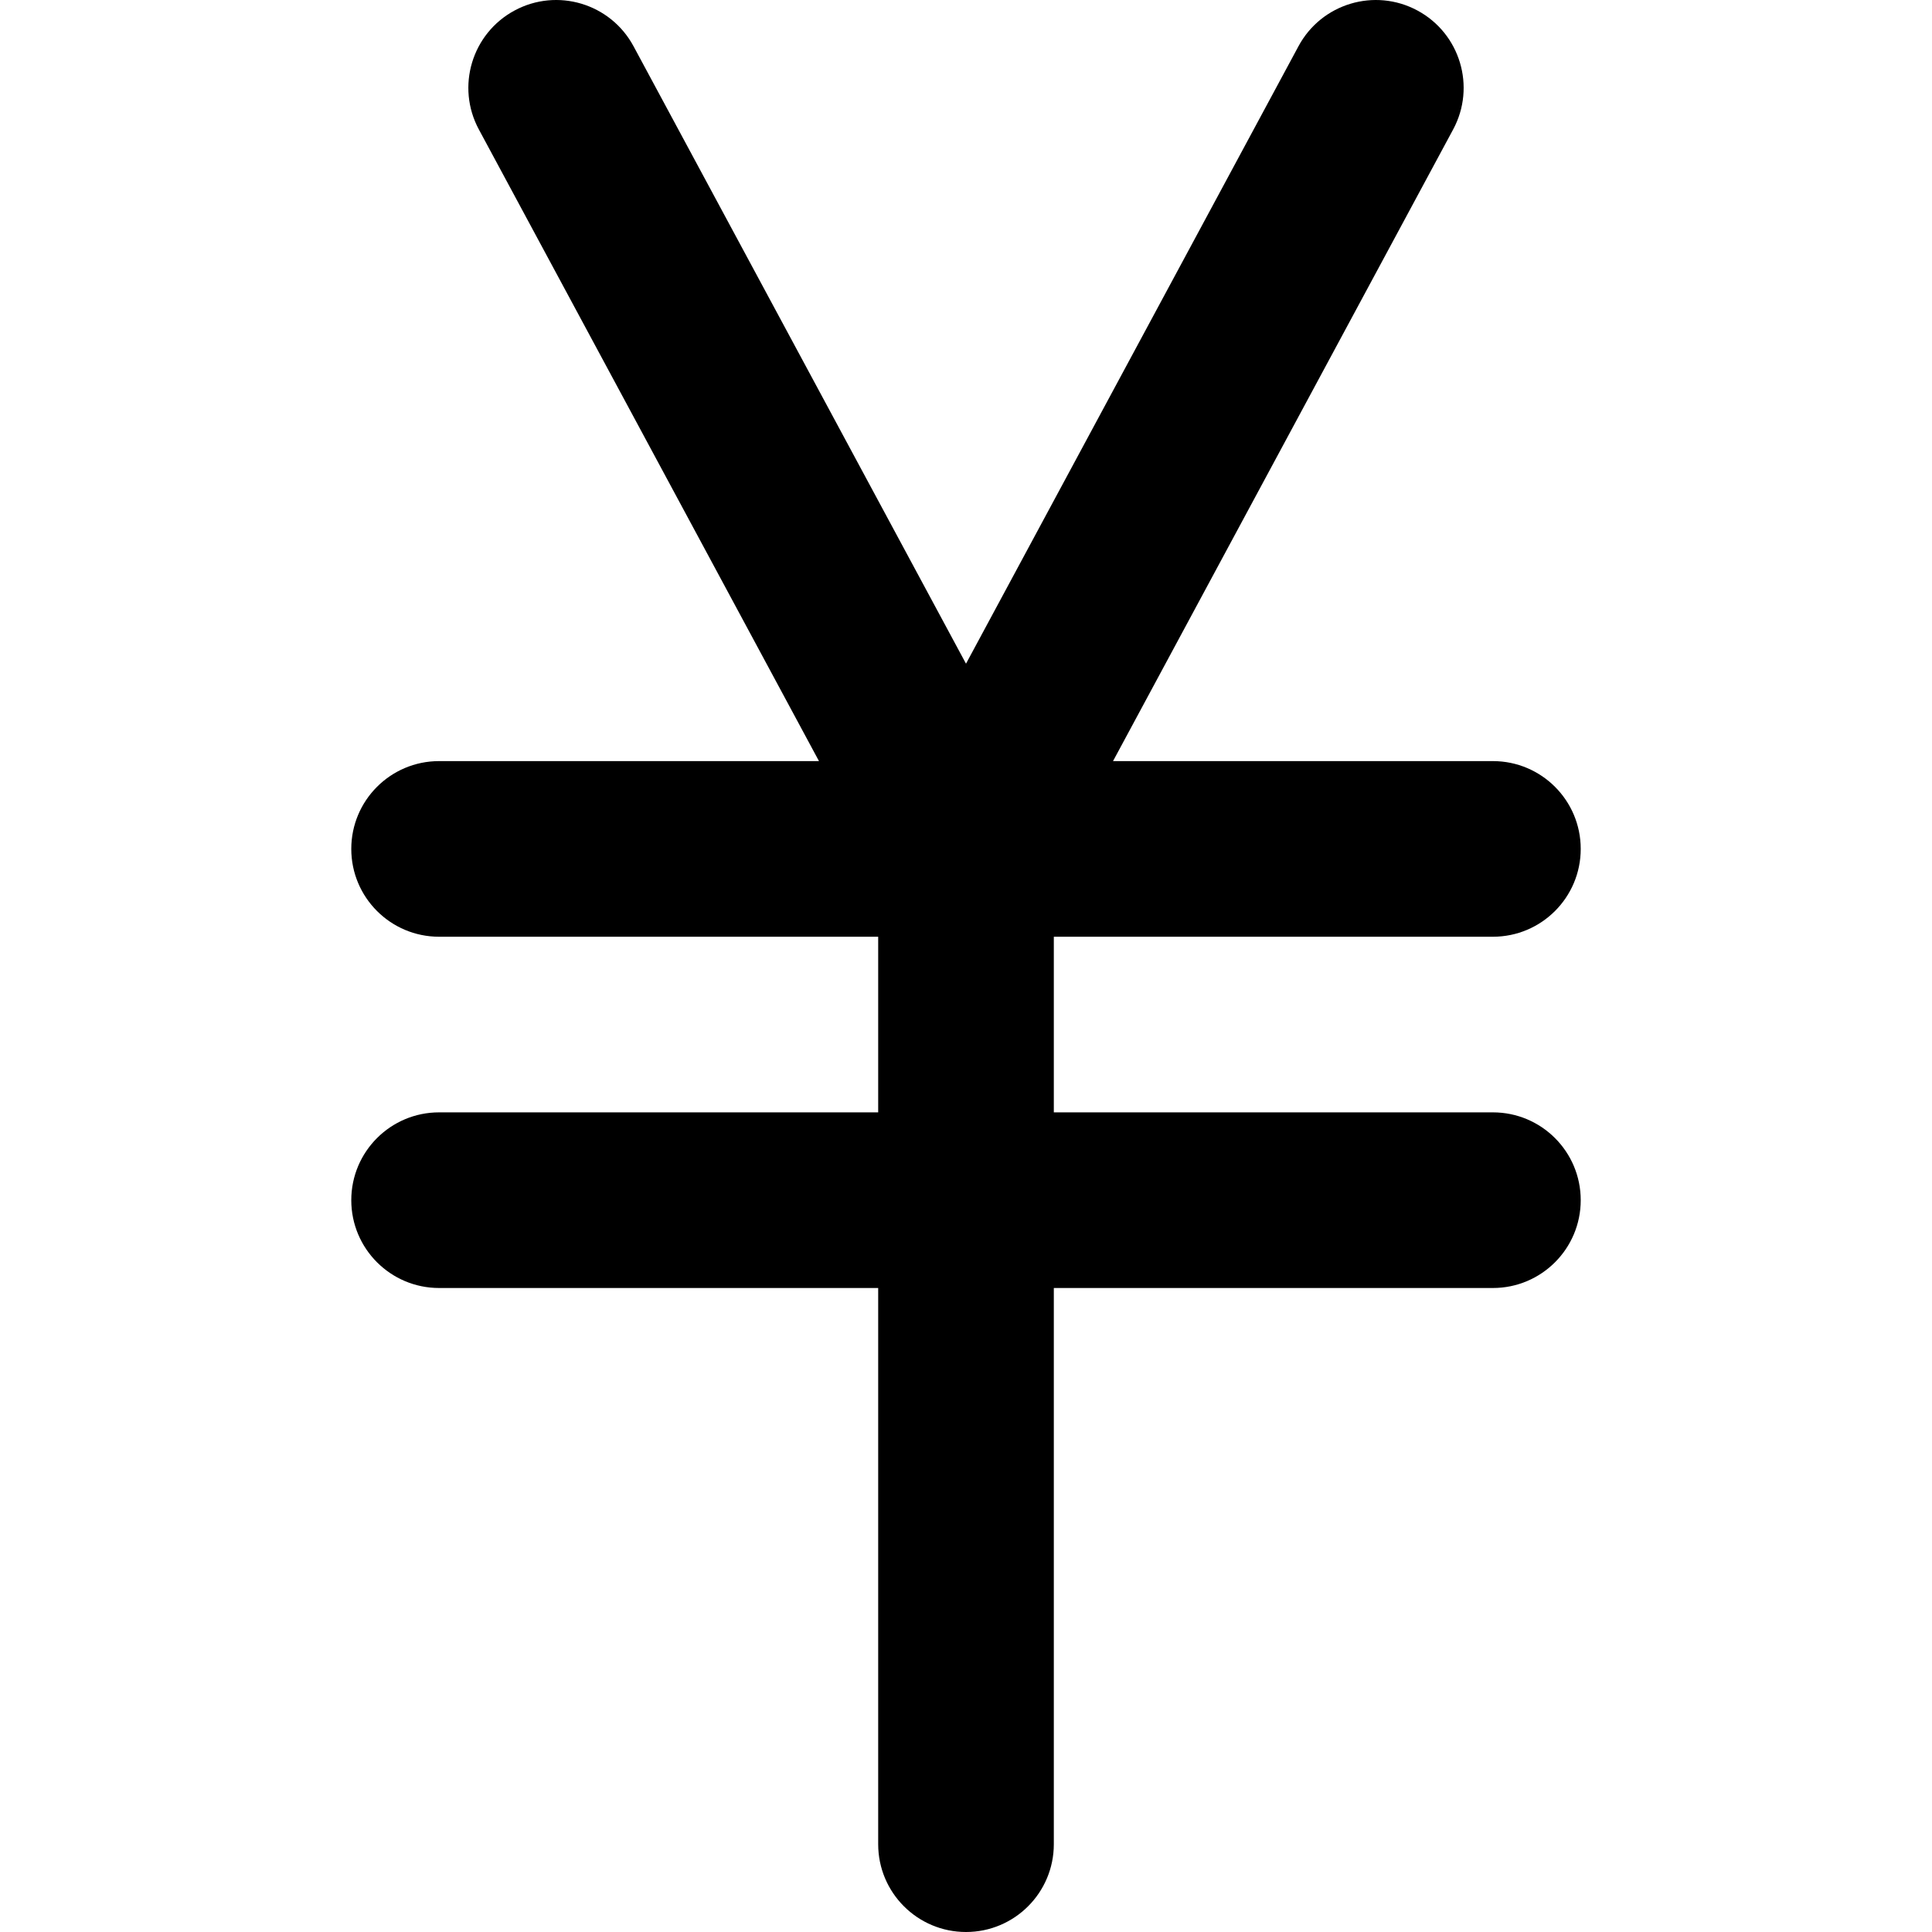
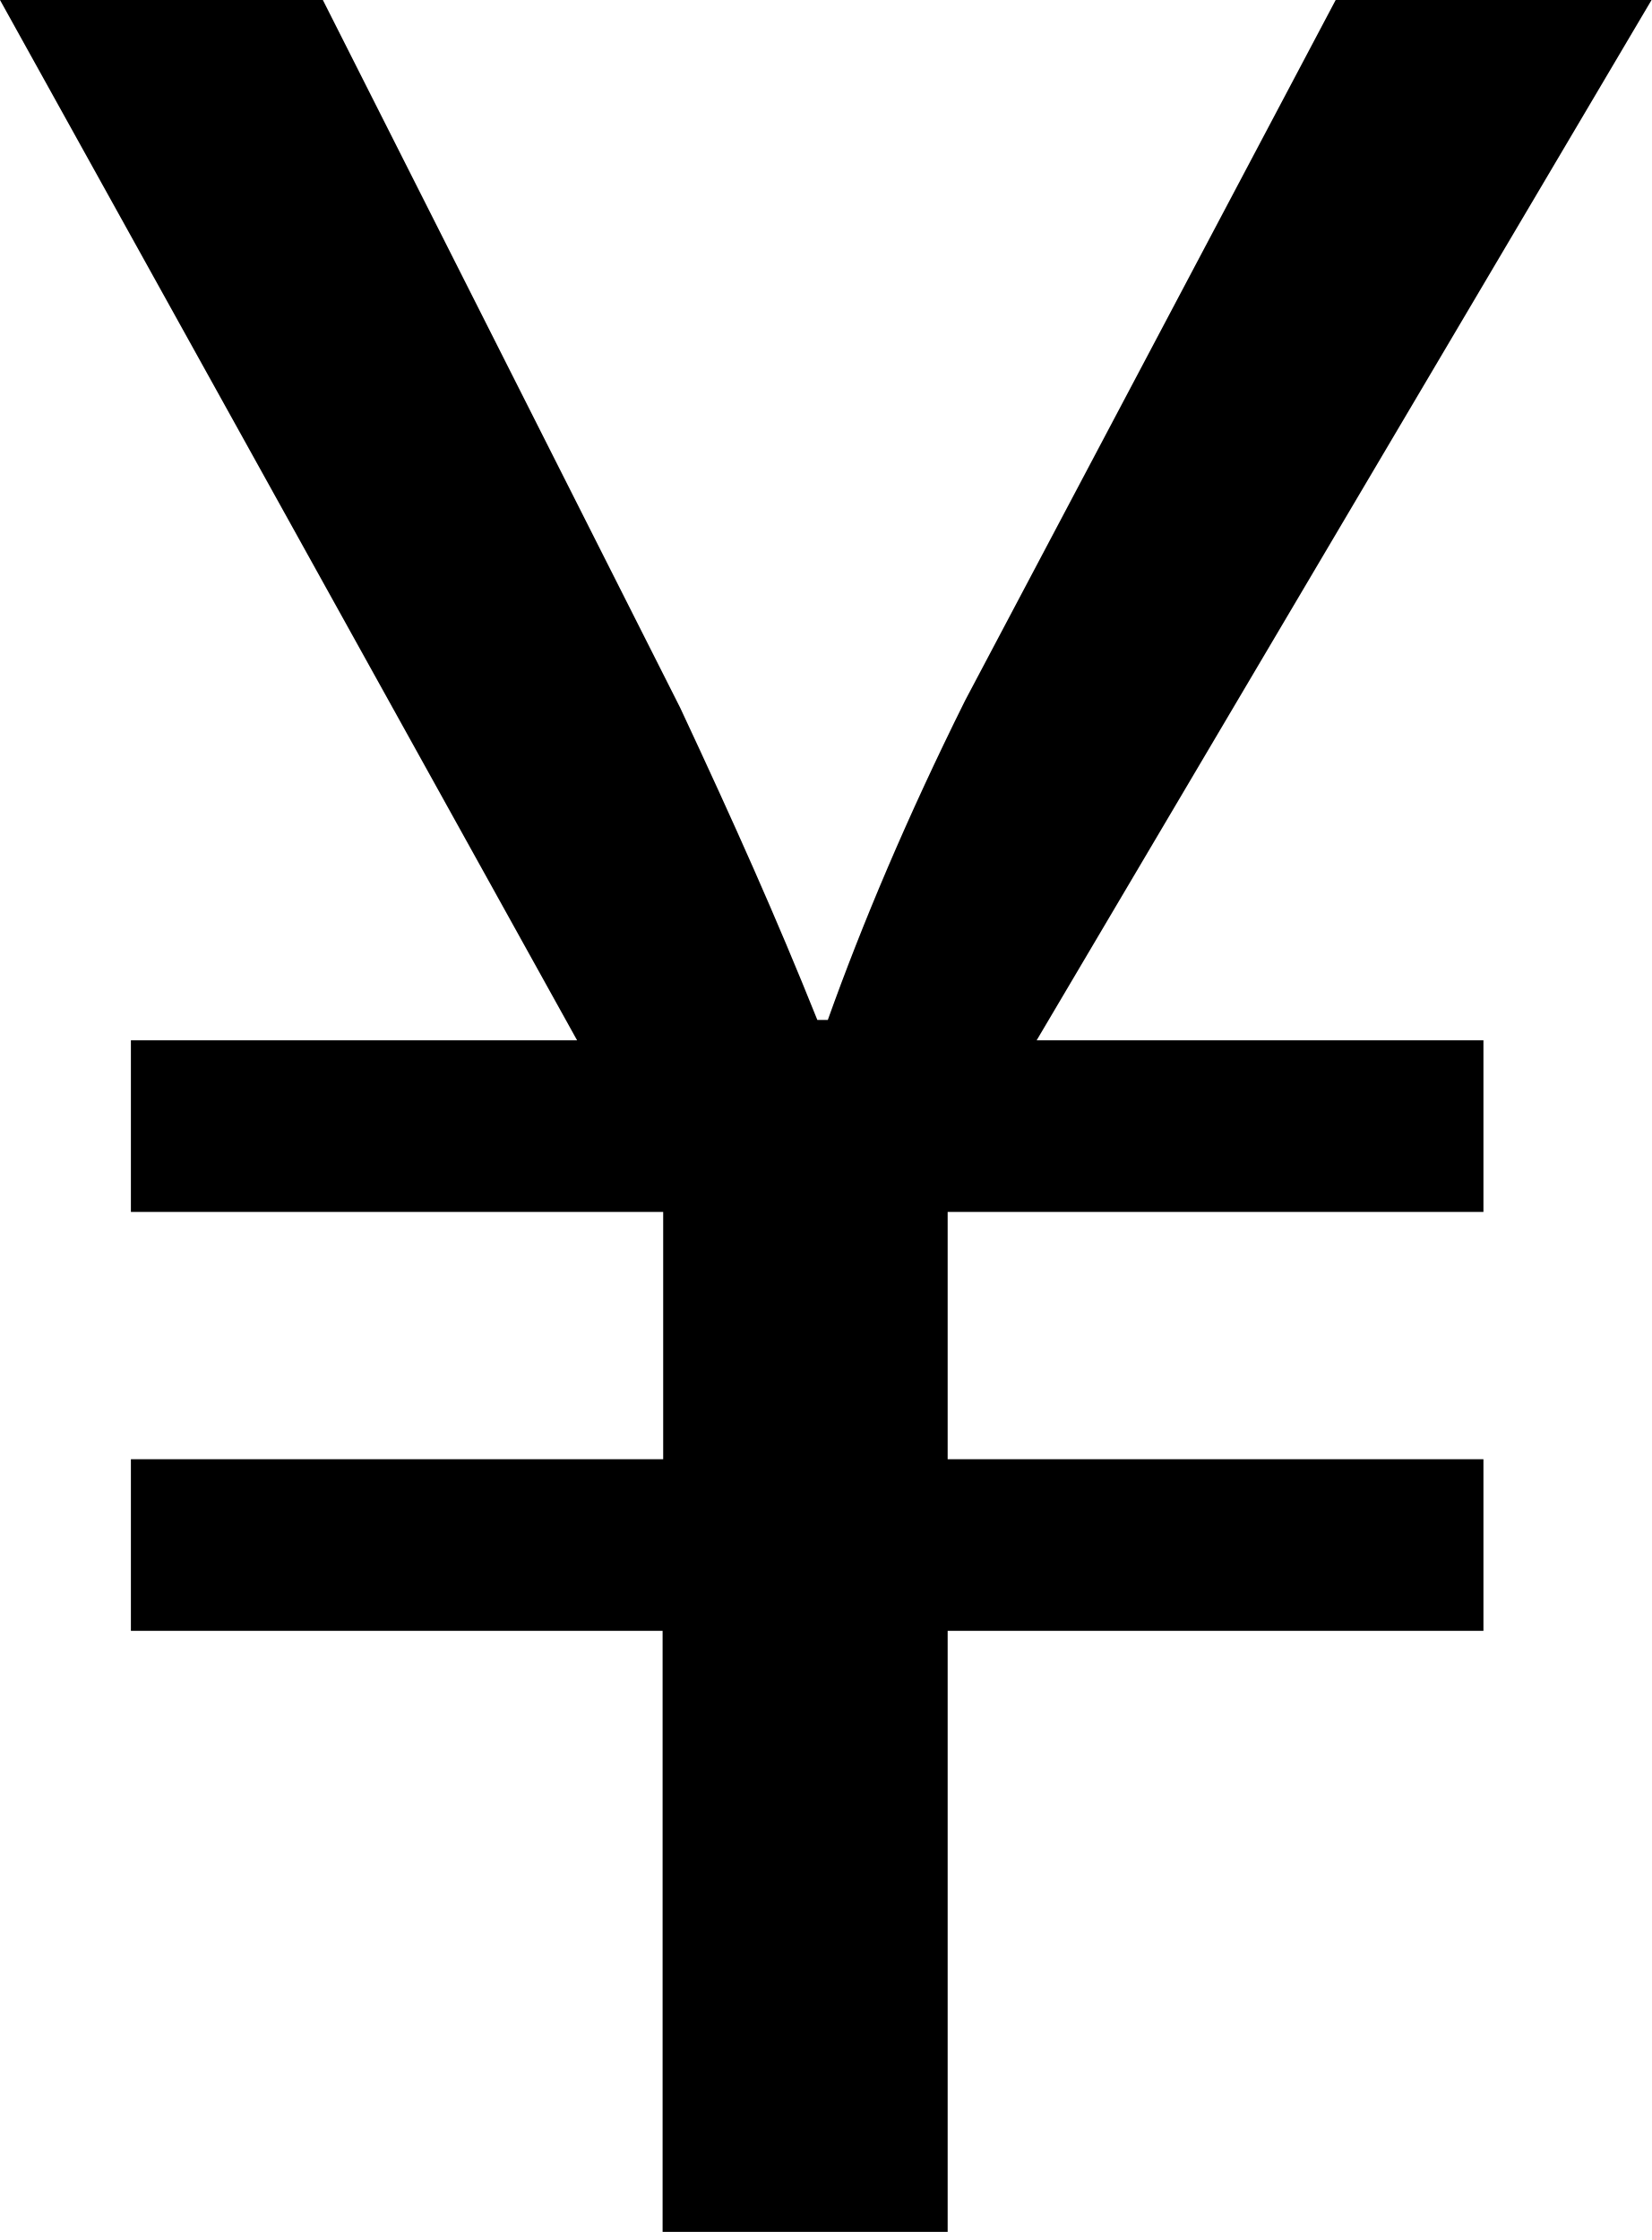
- <svg xmlns="http://www.w3.org/2000/svg" version="1.1" id="Layer_1" x="0px" y="0px" viewBox="0 0 330.003 330.003" style="enable-background:new 0 0 330.003 330.003;" xml:space="preserve" width="512px" height="512px">
-   <path id="XMLID_439_" d="M255.002,190.002h-75v-29.999h75c8.284,0,15-6.716,15-15s-6.716-15-15-15h-64.887l58.094-107.889  c3.928-7.294,1.198-16.391-6.096-20.318c-7.294-3.927-16.392-1.199-20.318,6.096l-56.793,105.473L108.209,7.892  C104.28,0.597,95.18-2.132,87.89,1.796c-7.294,3.928-10.024,13.024-6.096,20.318l58.094,107.889H75.002c-8.284,0-15,6.716-15,15  s6.716,15,15,15h75v29.999h-75c-8.284,0-15,6.716-15,15c0,8.284,6.716,15,15,15h75v95.001c0,8.284,6.716,15,15,15s15-6.716,15-15  v-95.001h75c8.284,0,15-6.716,15-15C270.002,196.718,263.286,190.002,255.002,190.002z" fill="#000000" />
-   <g>
- </g>
-   <g>
- </g>
-   <g>
- </g>
-   <g>
- </g>
-   <g>
- </g>
-   <g>
- </g>
-   <g>
- </g>
-   <g>
- </g>
-   <g>
- </g>
-   <g>
- </g>
-   <g>
- </g>
-   <g>
- </g>
-   <g>
- </g>
-   <g>
- </g>
-   <g>
- </g>
+ <svg xmlns="http://www.w3.org/2000/svg" version="1.1" id="Layer_1" x="0px" y="0px" viewBox="0 0 283.9 385" style="enable-background:new 0 0 283.9 385;" xml:space="preserve">
+   <path d="M113.9,383.6V280.3H22.5v-29.5h91.5v-42.5H22.5v-29.5h76.7L0,0h55.5l61.4,121.6c9.4,20.1,16.5,36,23.6,53.7h1.8  c5.9-16.5,13.6-34.8,23.6-54.9L229.6,0h54.3L178.2,178.8H255v29.5h-92.1v42.5H255v29.5h-92.1v103.3H113.9z" />
</svg>
